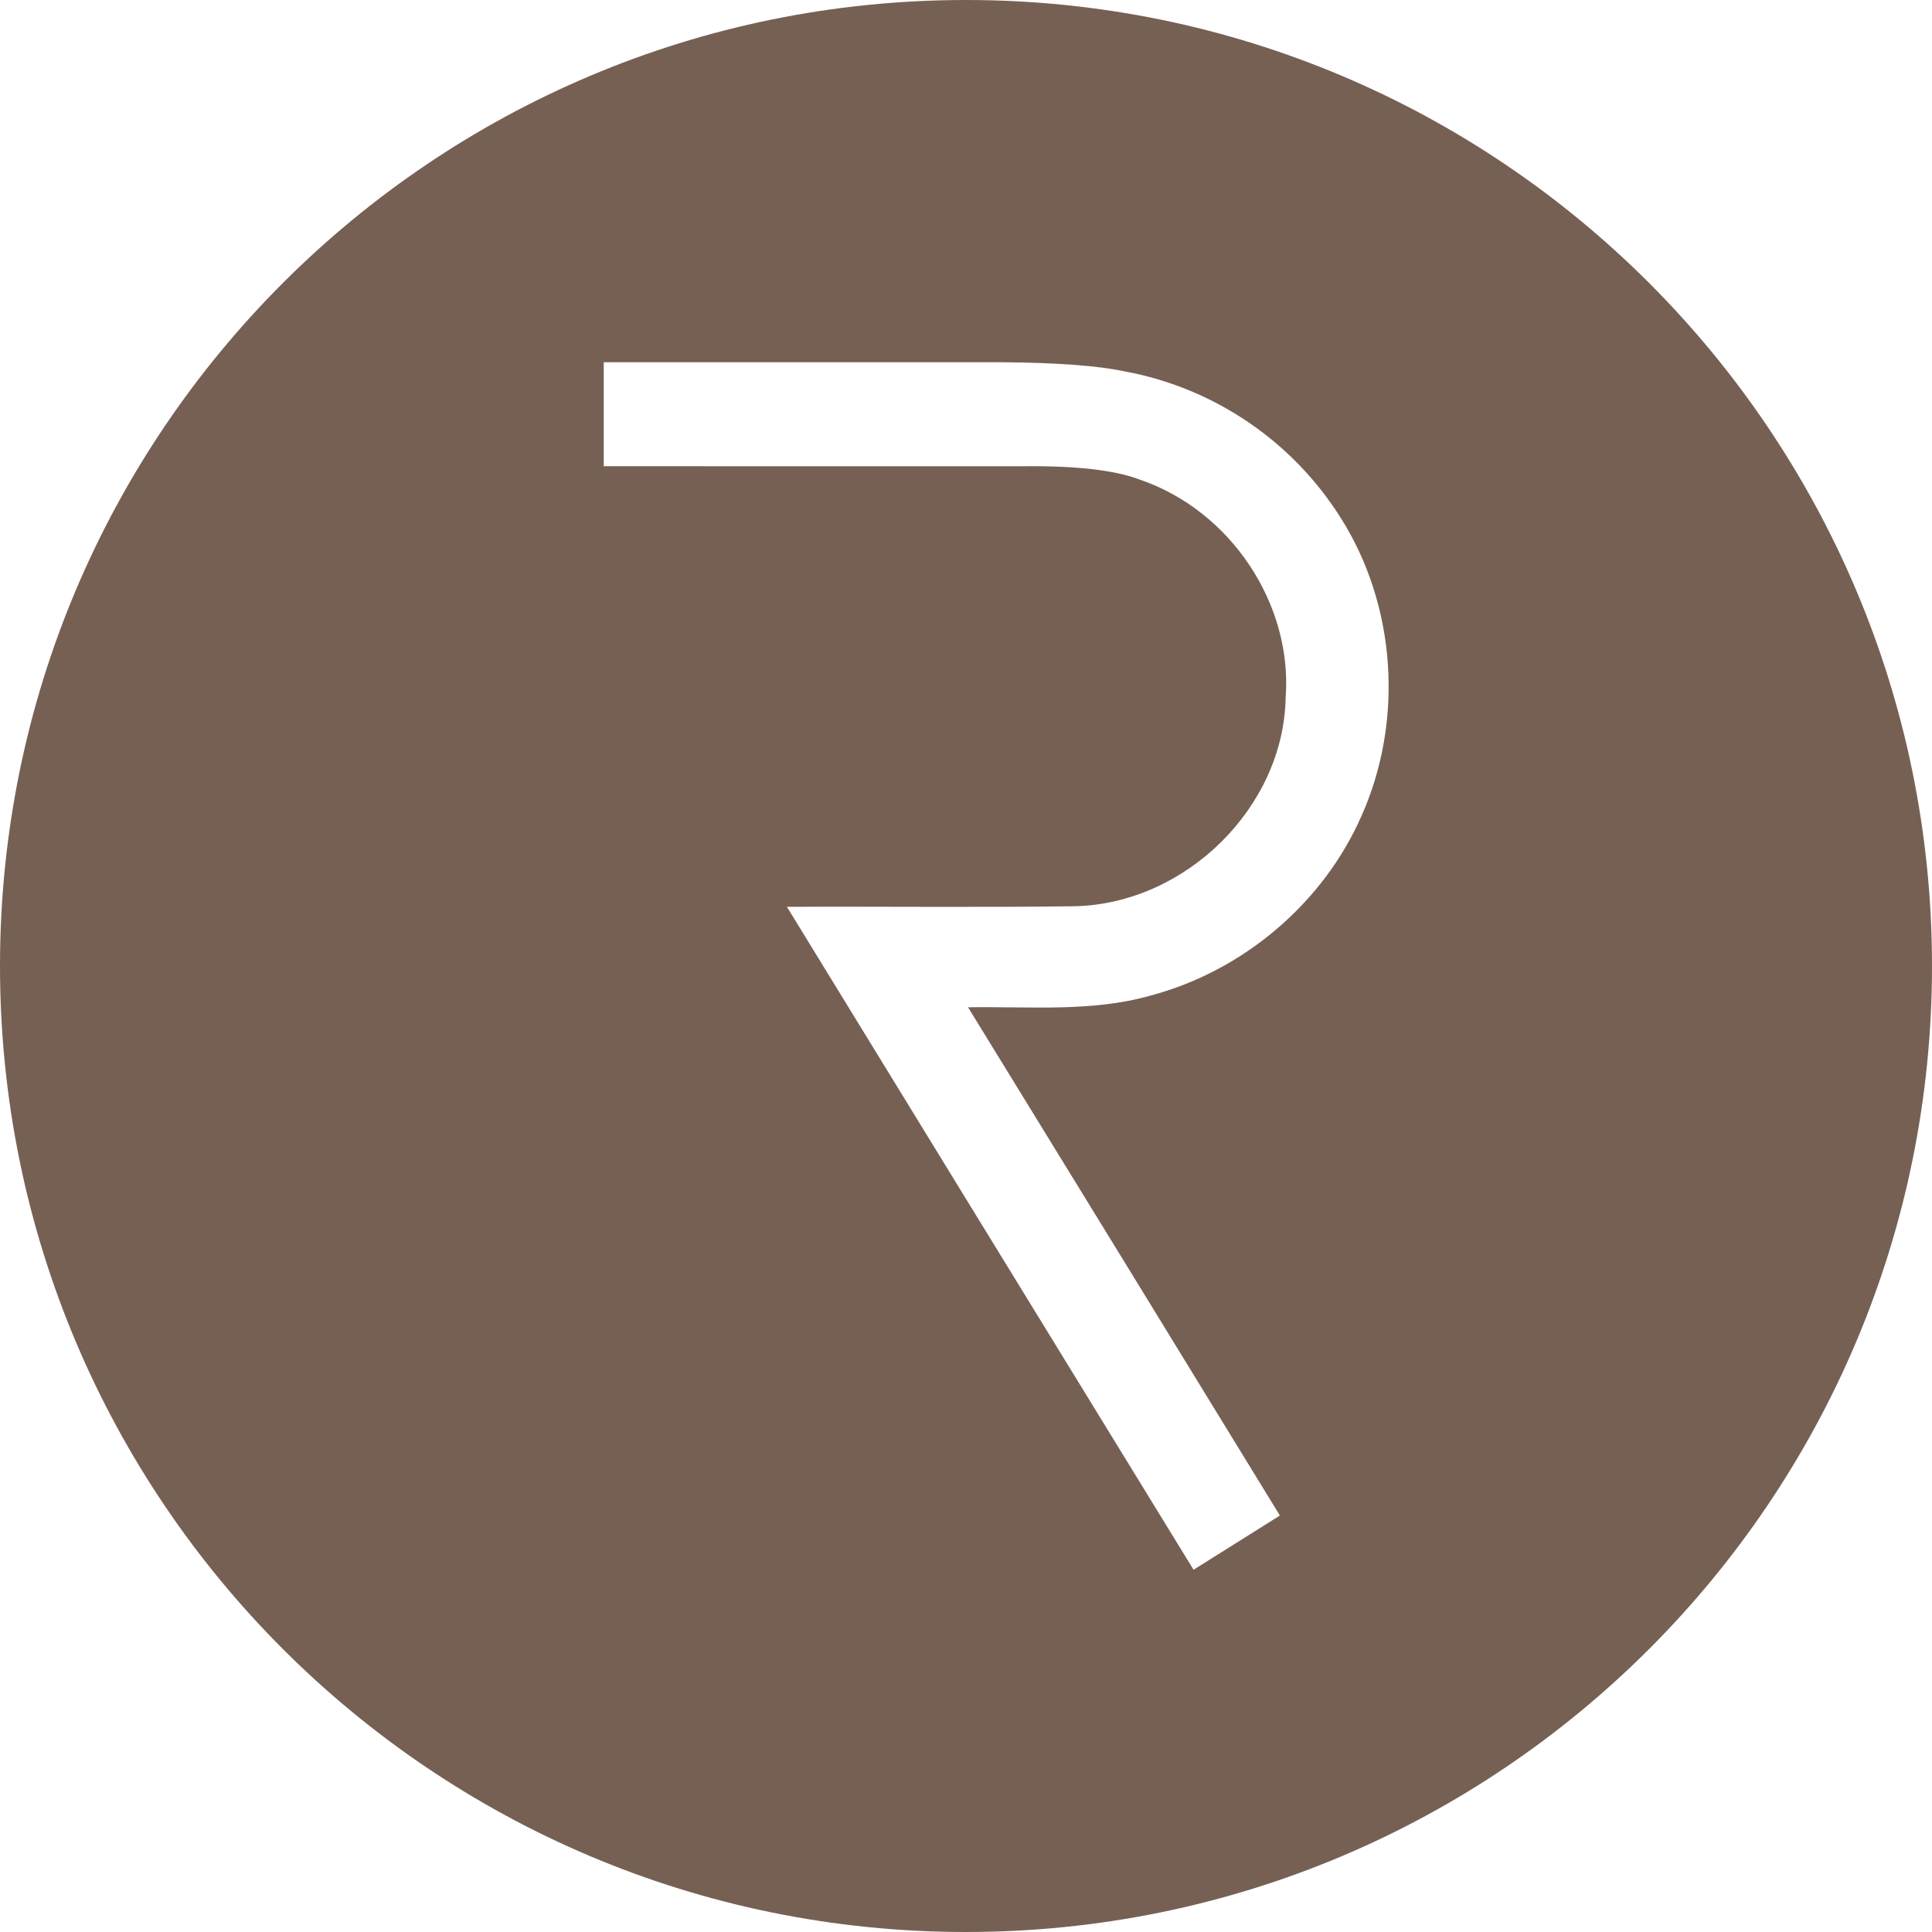
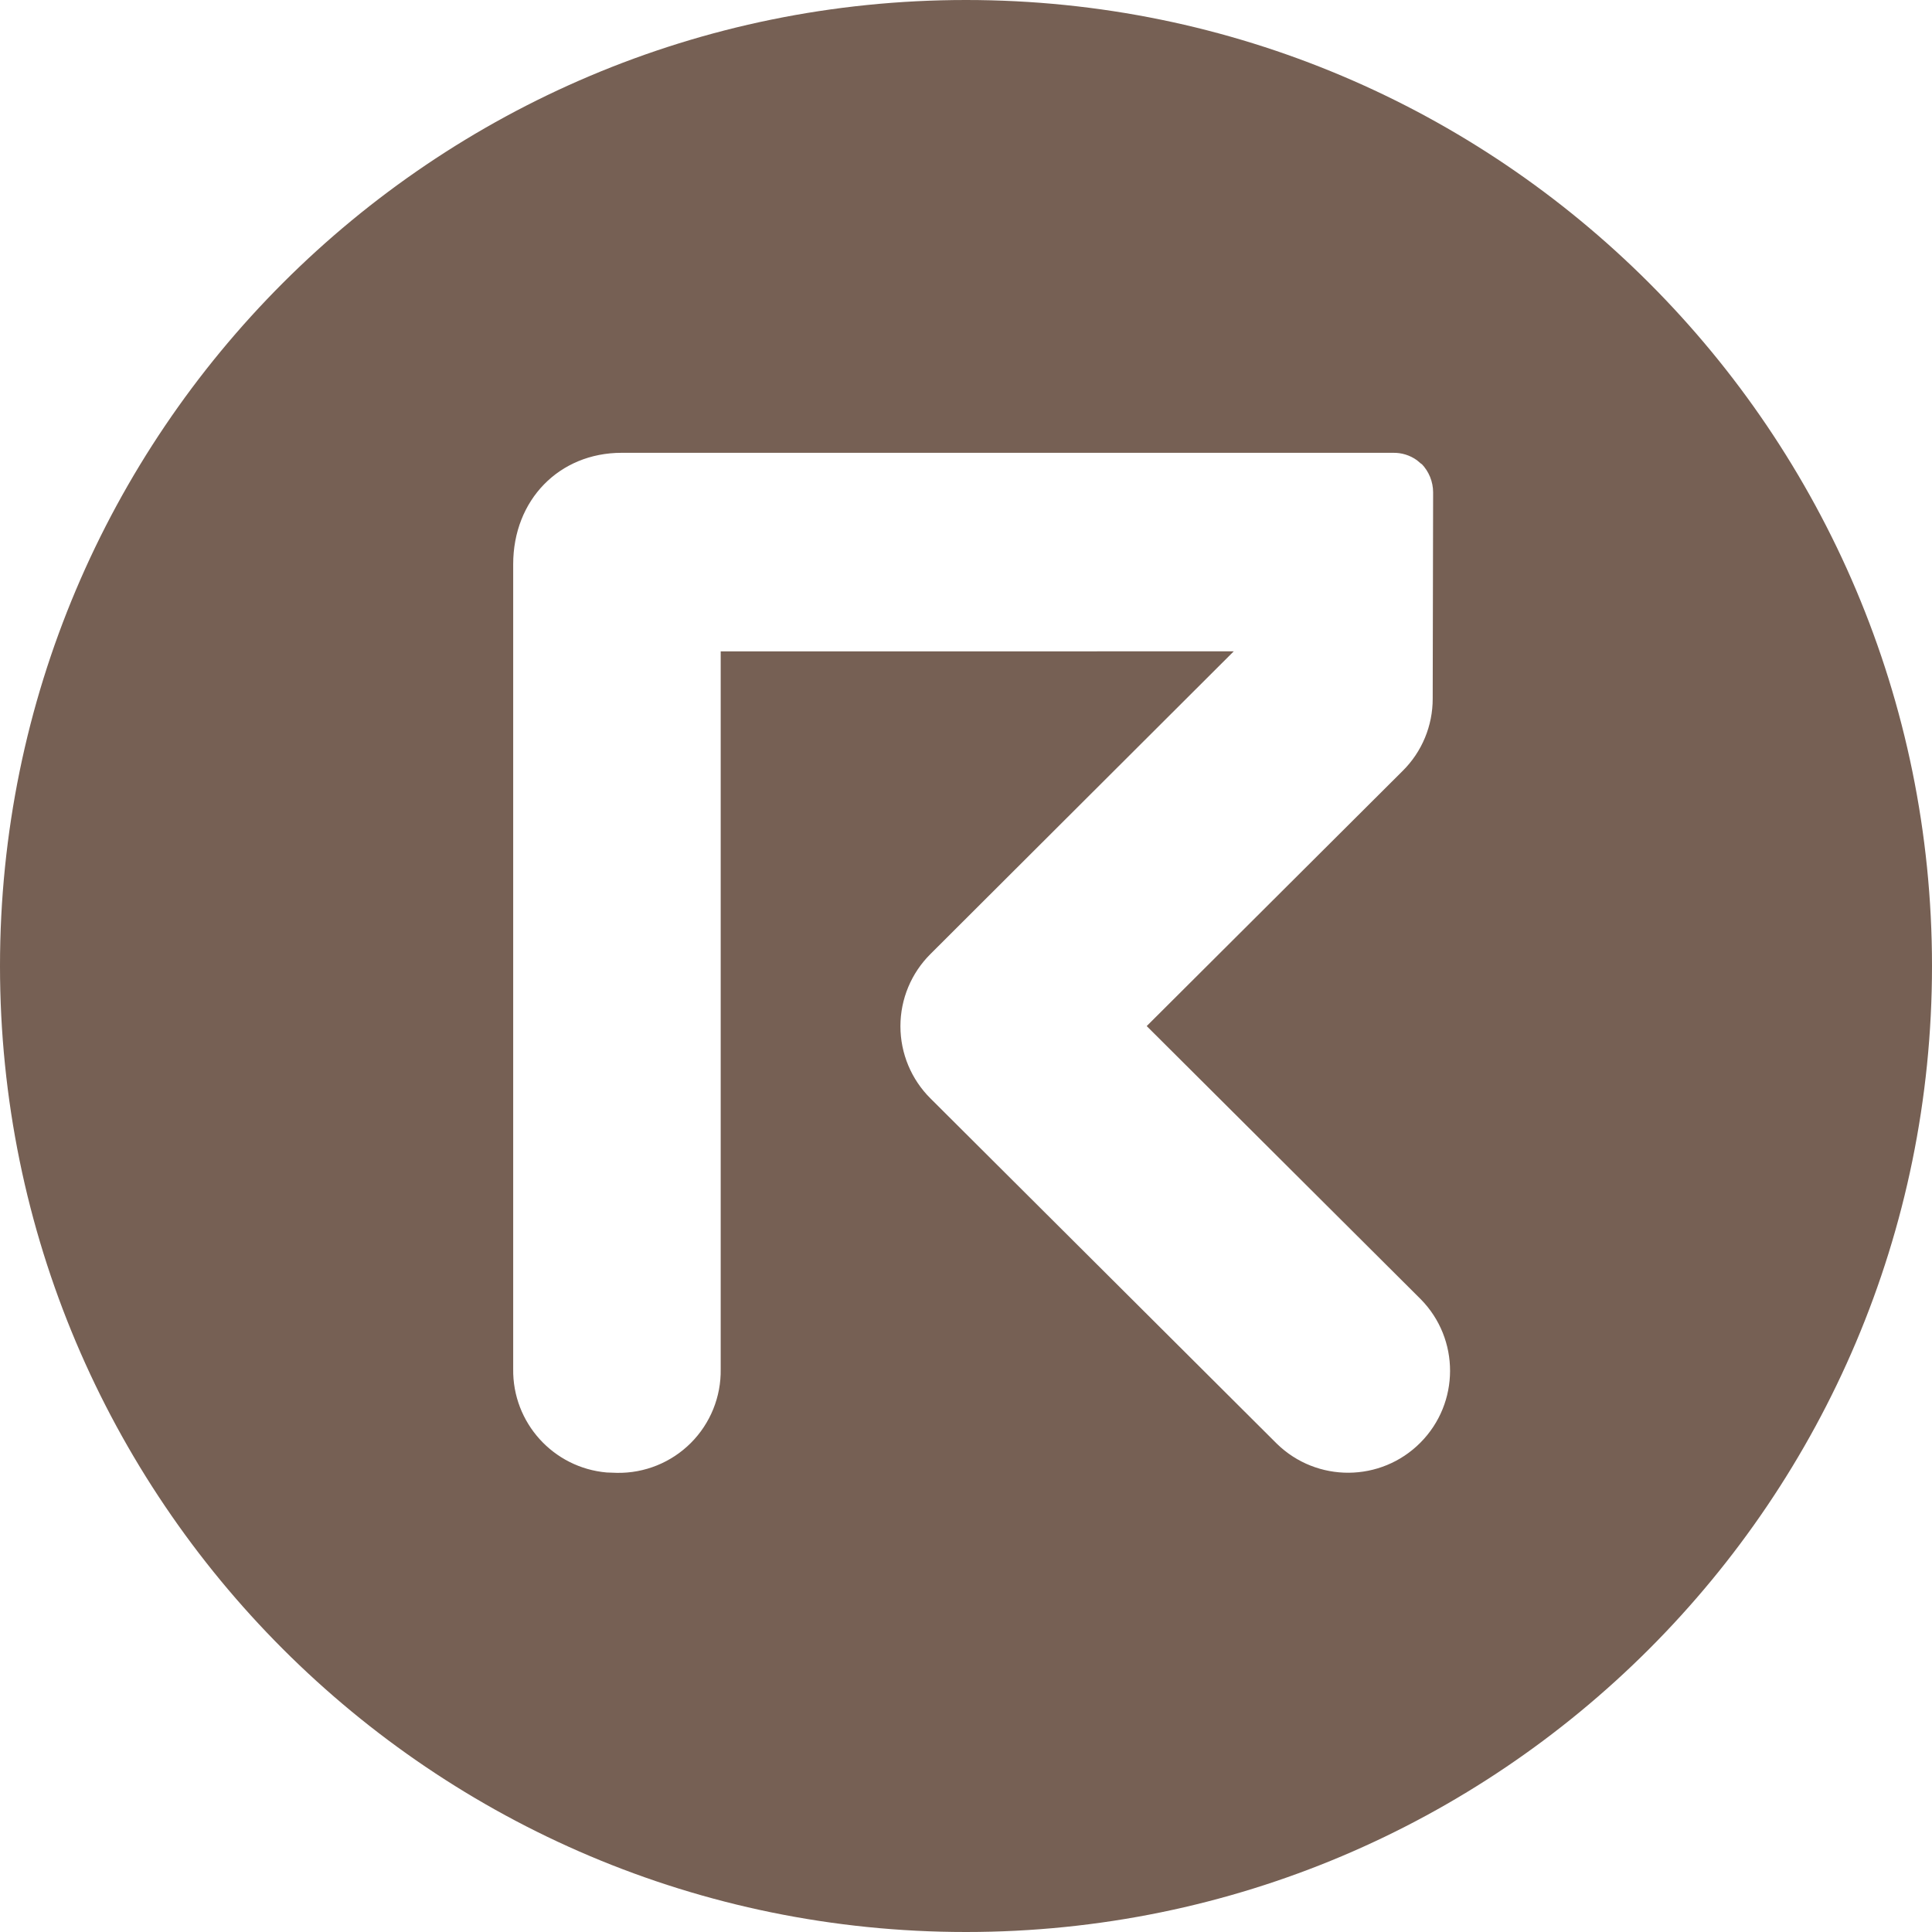
- <svg xmlns="http://www.w3.org/2000/svg" width="32" height="32">
-   <path fill="#766054" d="M16 32C7.163 32 0 24.837 0 16S7.163 0 16 0s16 7.163 16 16-7.163 16-16 16zM10 6v1.722l6.916.001c.892-.012 1.547.062 1.963.221 1.506.513 2.536 2.065 2.415 3.622-.038 1.802-1.645 3.395-3.482 3.444-1.592.022-3.185.002-4.778.01 1.495 2.44 3.74 6.1 6.735 10.98l1.43-.898a5181.37 5181.37 0 00-5.165-8.418c1.007-.018 2.037.085 3.018-.193 1.546-.409 2.868-1.538 3.5-2.98.698-1.567.578-3.468-.34-4.925a5.389 5.389 0 00-3.59-2.436c-.44-.093-1.113-.143-2.015-.15H10z" />
+ <svg xmlns="http://www.w3.org/2000/svg" width="32" height="32" viewBox="0 0 32 32">
+   <path d="M16 0c8.837 0 16 7.163 16 16s-7.163 16-16 16S0 24.837 0 16 7.163 0 16 0zm7.073 7.5H10.296C9.263 7.5 8.5 8.28 8.5 9.346v13.33a1.697 1.697 0 001.549 1.713l.17.006a1.69 1.69 0 001.718-1.718V10.789l8.498-.001-5.022 5.012a1.686 1.686 0 000 2.395l5.735 5.717a1.689 1.689 0 002.383-2.394l-4.538-4.523 4.24-4.227c.32-.317.498-.748.497-1.197l.007-3.417a.684.684 0 00-.19-.47l-.003.002-.075-.063a.653.653 0 00-.396-.123z" fill="#766054" fill-rule="evenodd" />
</svg>
